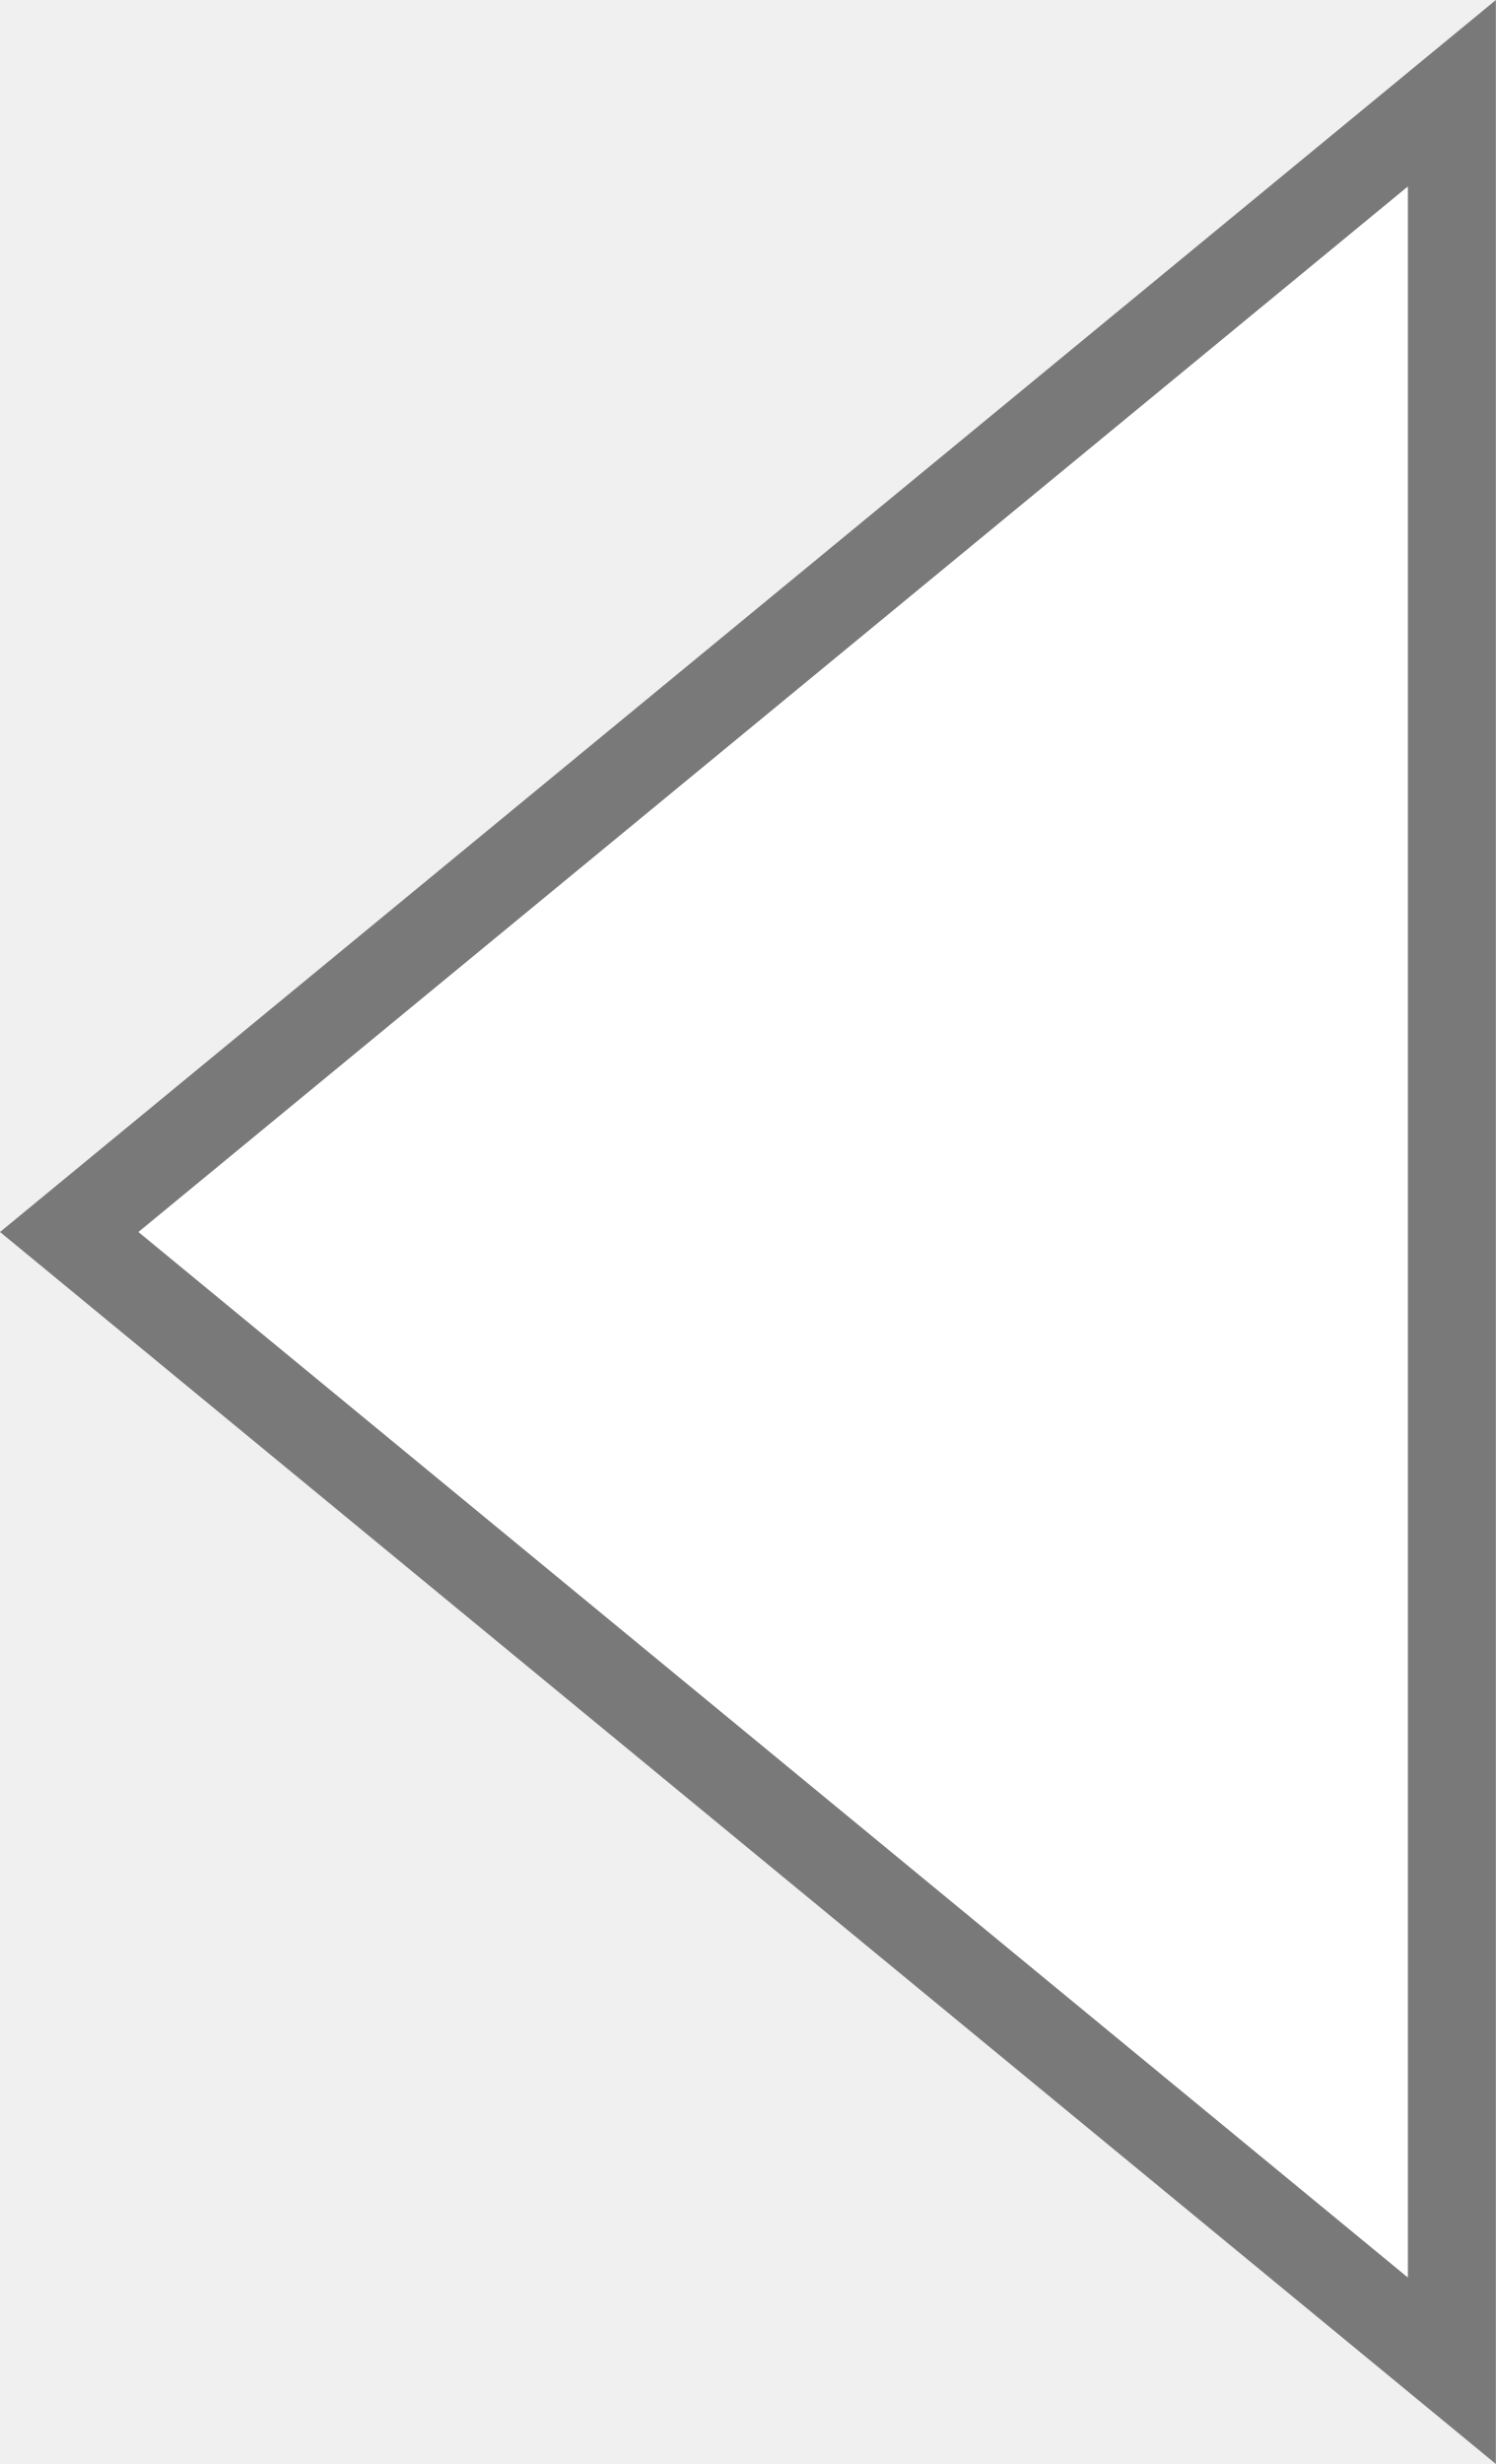
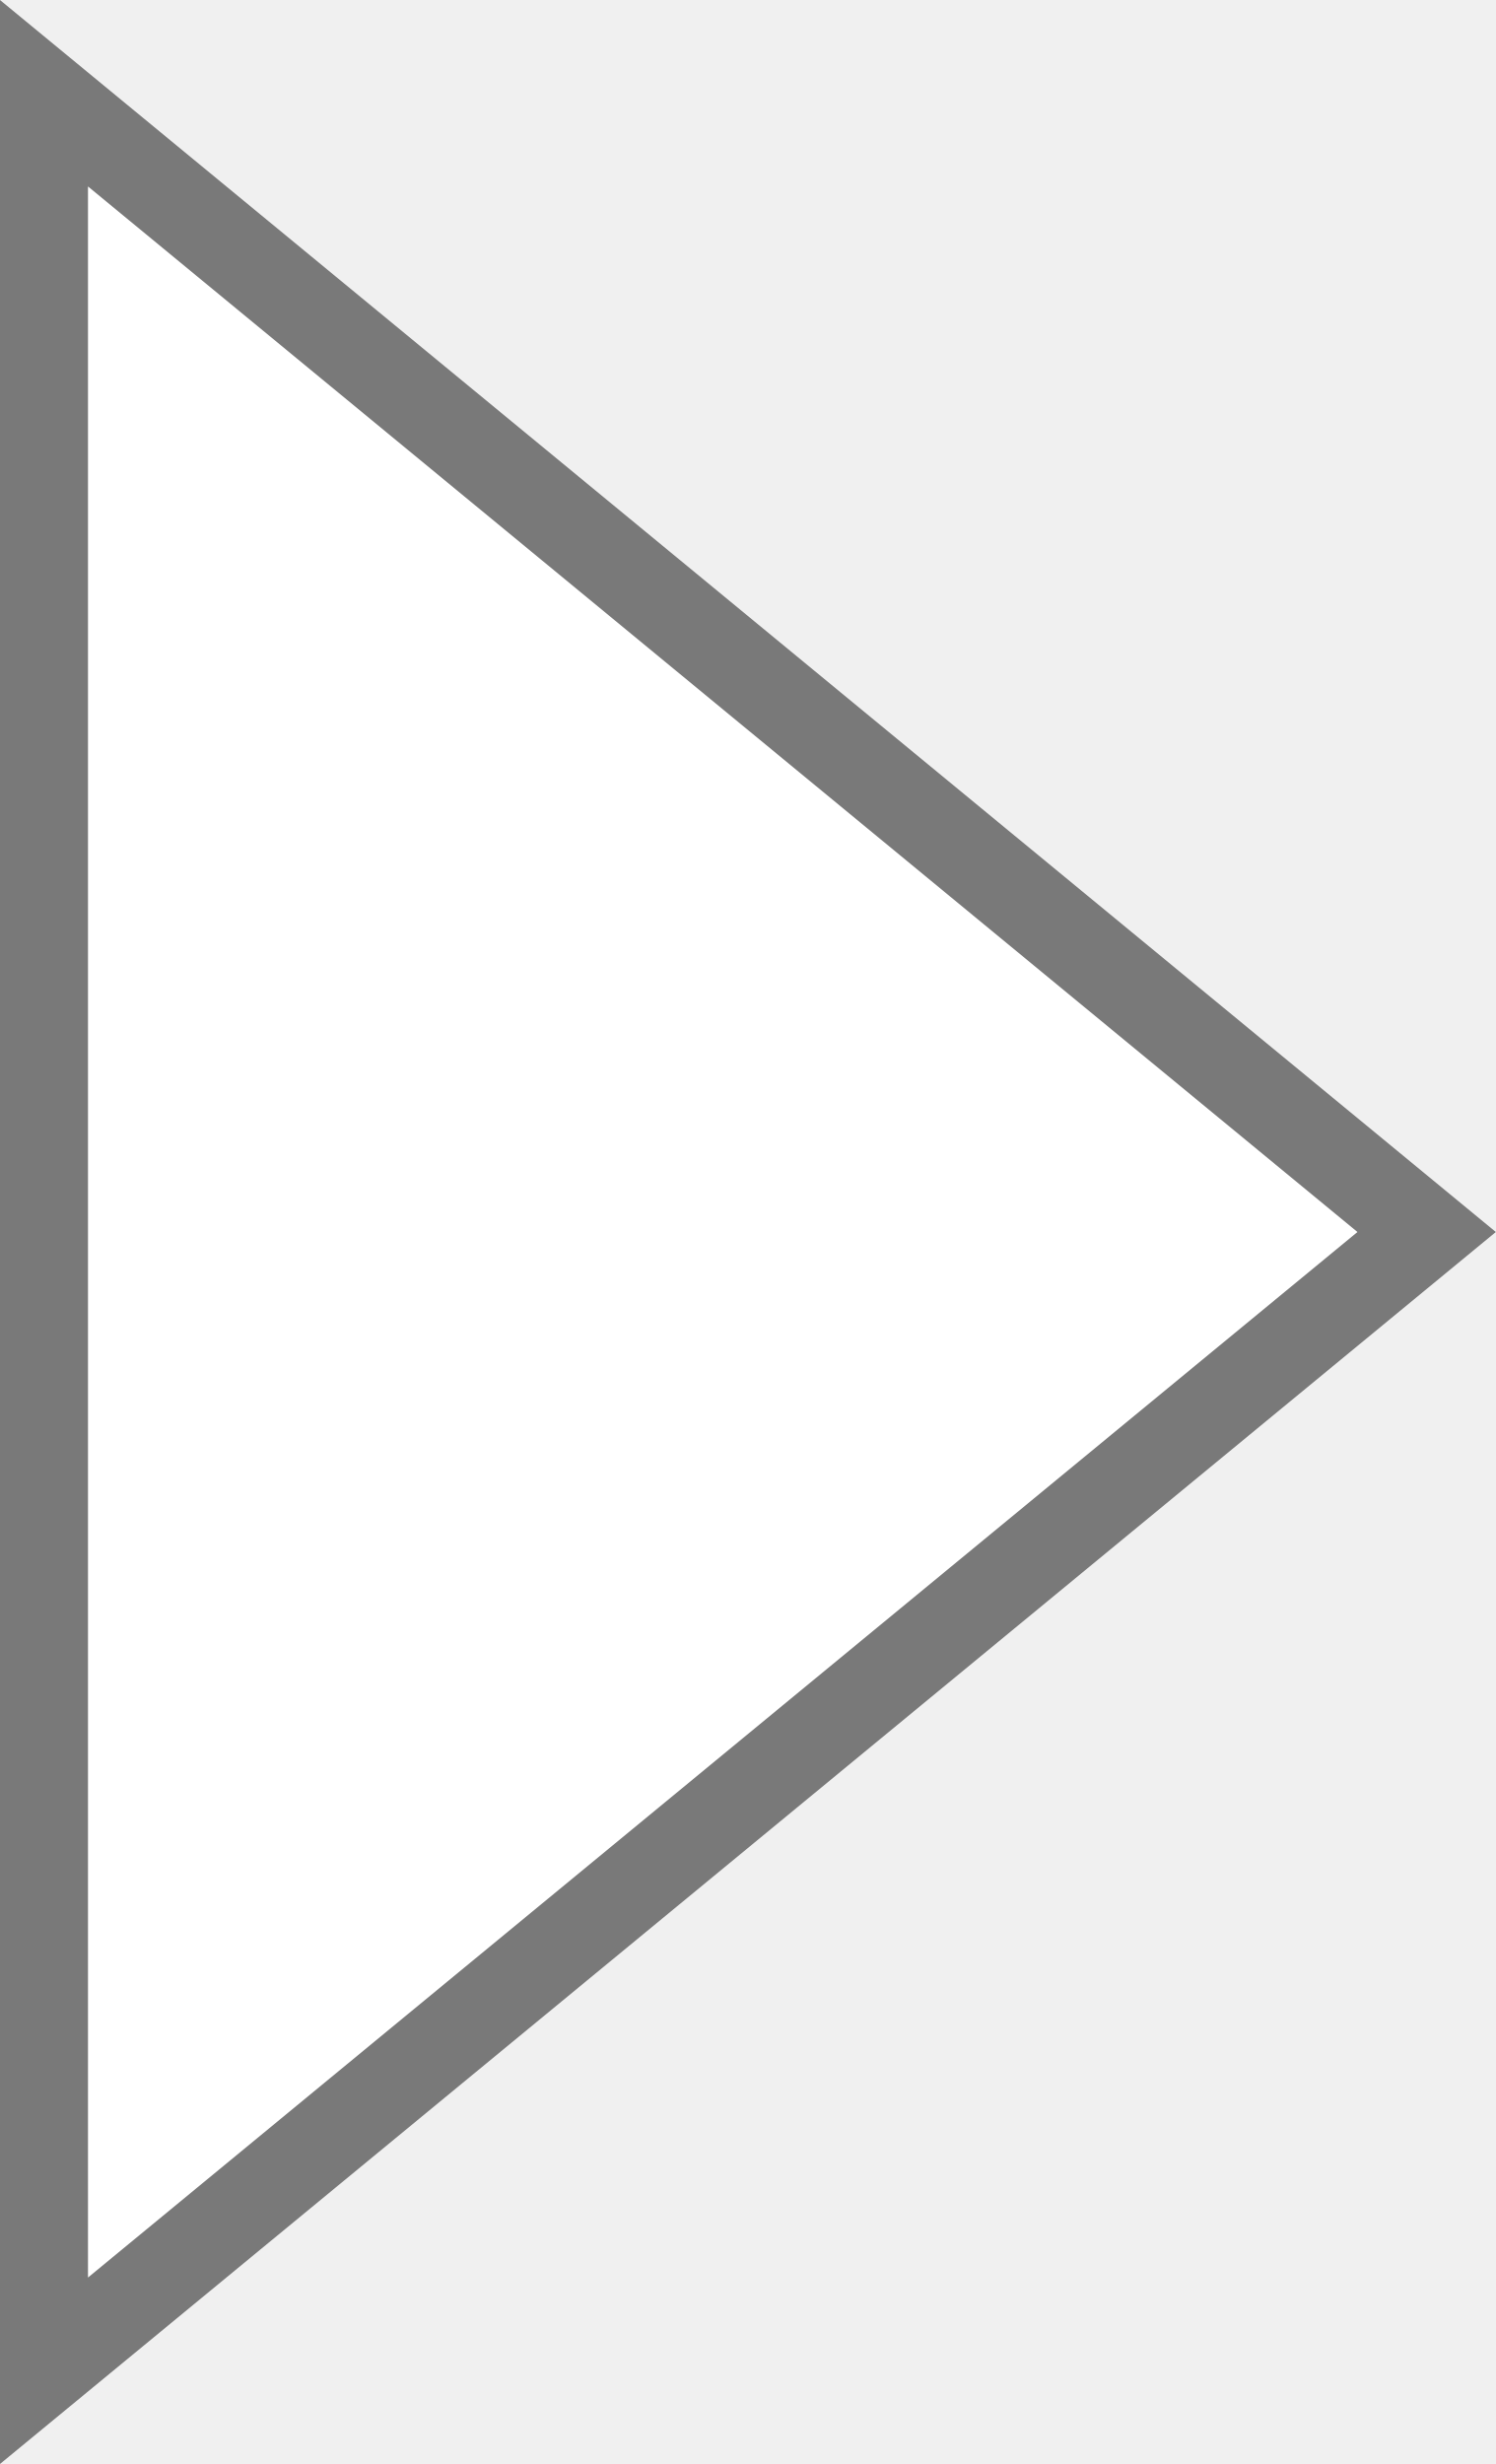
<svg xmlns="http://www.w3.org/2000/svg" version="1.1" width="17px" height="28px">
  <defs>
-     <mask fill="white" id="clip48">
-       <path d="M 0 14  L 17 28  L 17 0  L 0 14  Z " fill-rule="evenodd" />
+     <mask fill="white" id="clip133">
+       <path d="M 17 14  L 0 0  L 0 28  L 17 14  Z " fill-rule="evenodd" />
    </mask>
  </defs>
-   <g transform="matrix(1 0 0 1 -58 -216 )">
-     <path d="M 0 14  L 17 28  L 17 0  L 0 14  Z " fill-rule="nonzero" fill="#ffffff" stroke="none" transform="matrix(1 0 0 1 58 216 )" />
-     <path d="M 0 14  L 17 28  L 17 0  L 0 14  Z " stroke-width="2" stroke="#797979" fill="none" transform="matrix(1 0 0 1 58 216 )" mask="url(#clip48)" />
+   <g transform="matrix(1 0 0 1 -254 -216 )">
+     <path d="M 17 14  L 0 0  L 0 28  L 17 14  Z " fill-rule="nonzero" fill="#ffffff" stroke="none" transform="matrix(1 0 0 1 254 216 )" />
+     <path d="M 17 14  L 0 0  L 0 28  L 17 14  Z " stroke-width="2" stroke="#797979" fill="none" transform="matrix(1 0 0 1 254 216 )" mask="url(#clip133)" />
  </g>
</svg>
